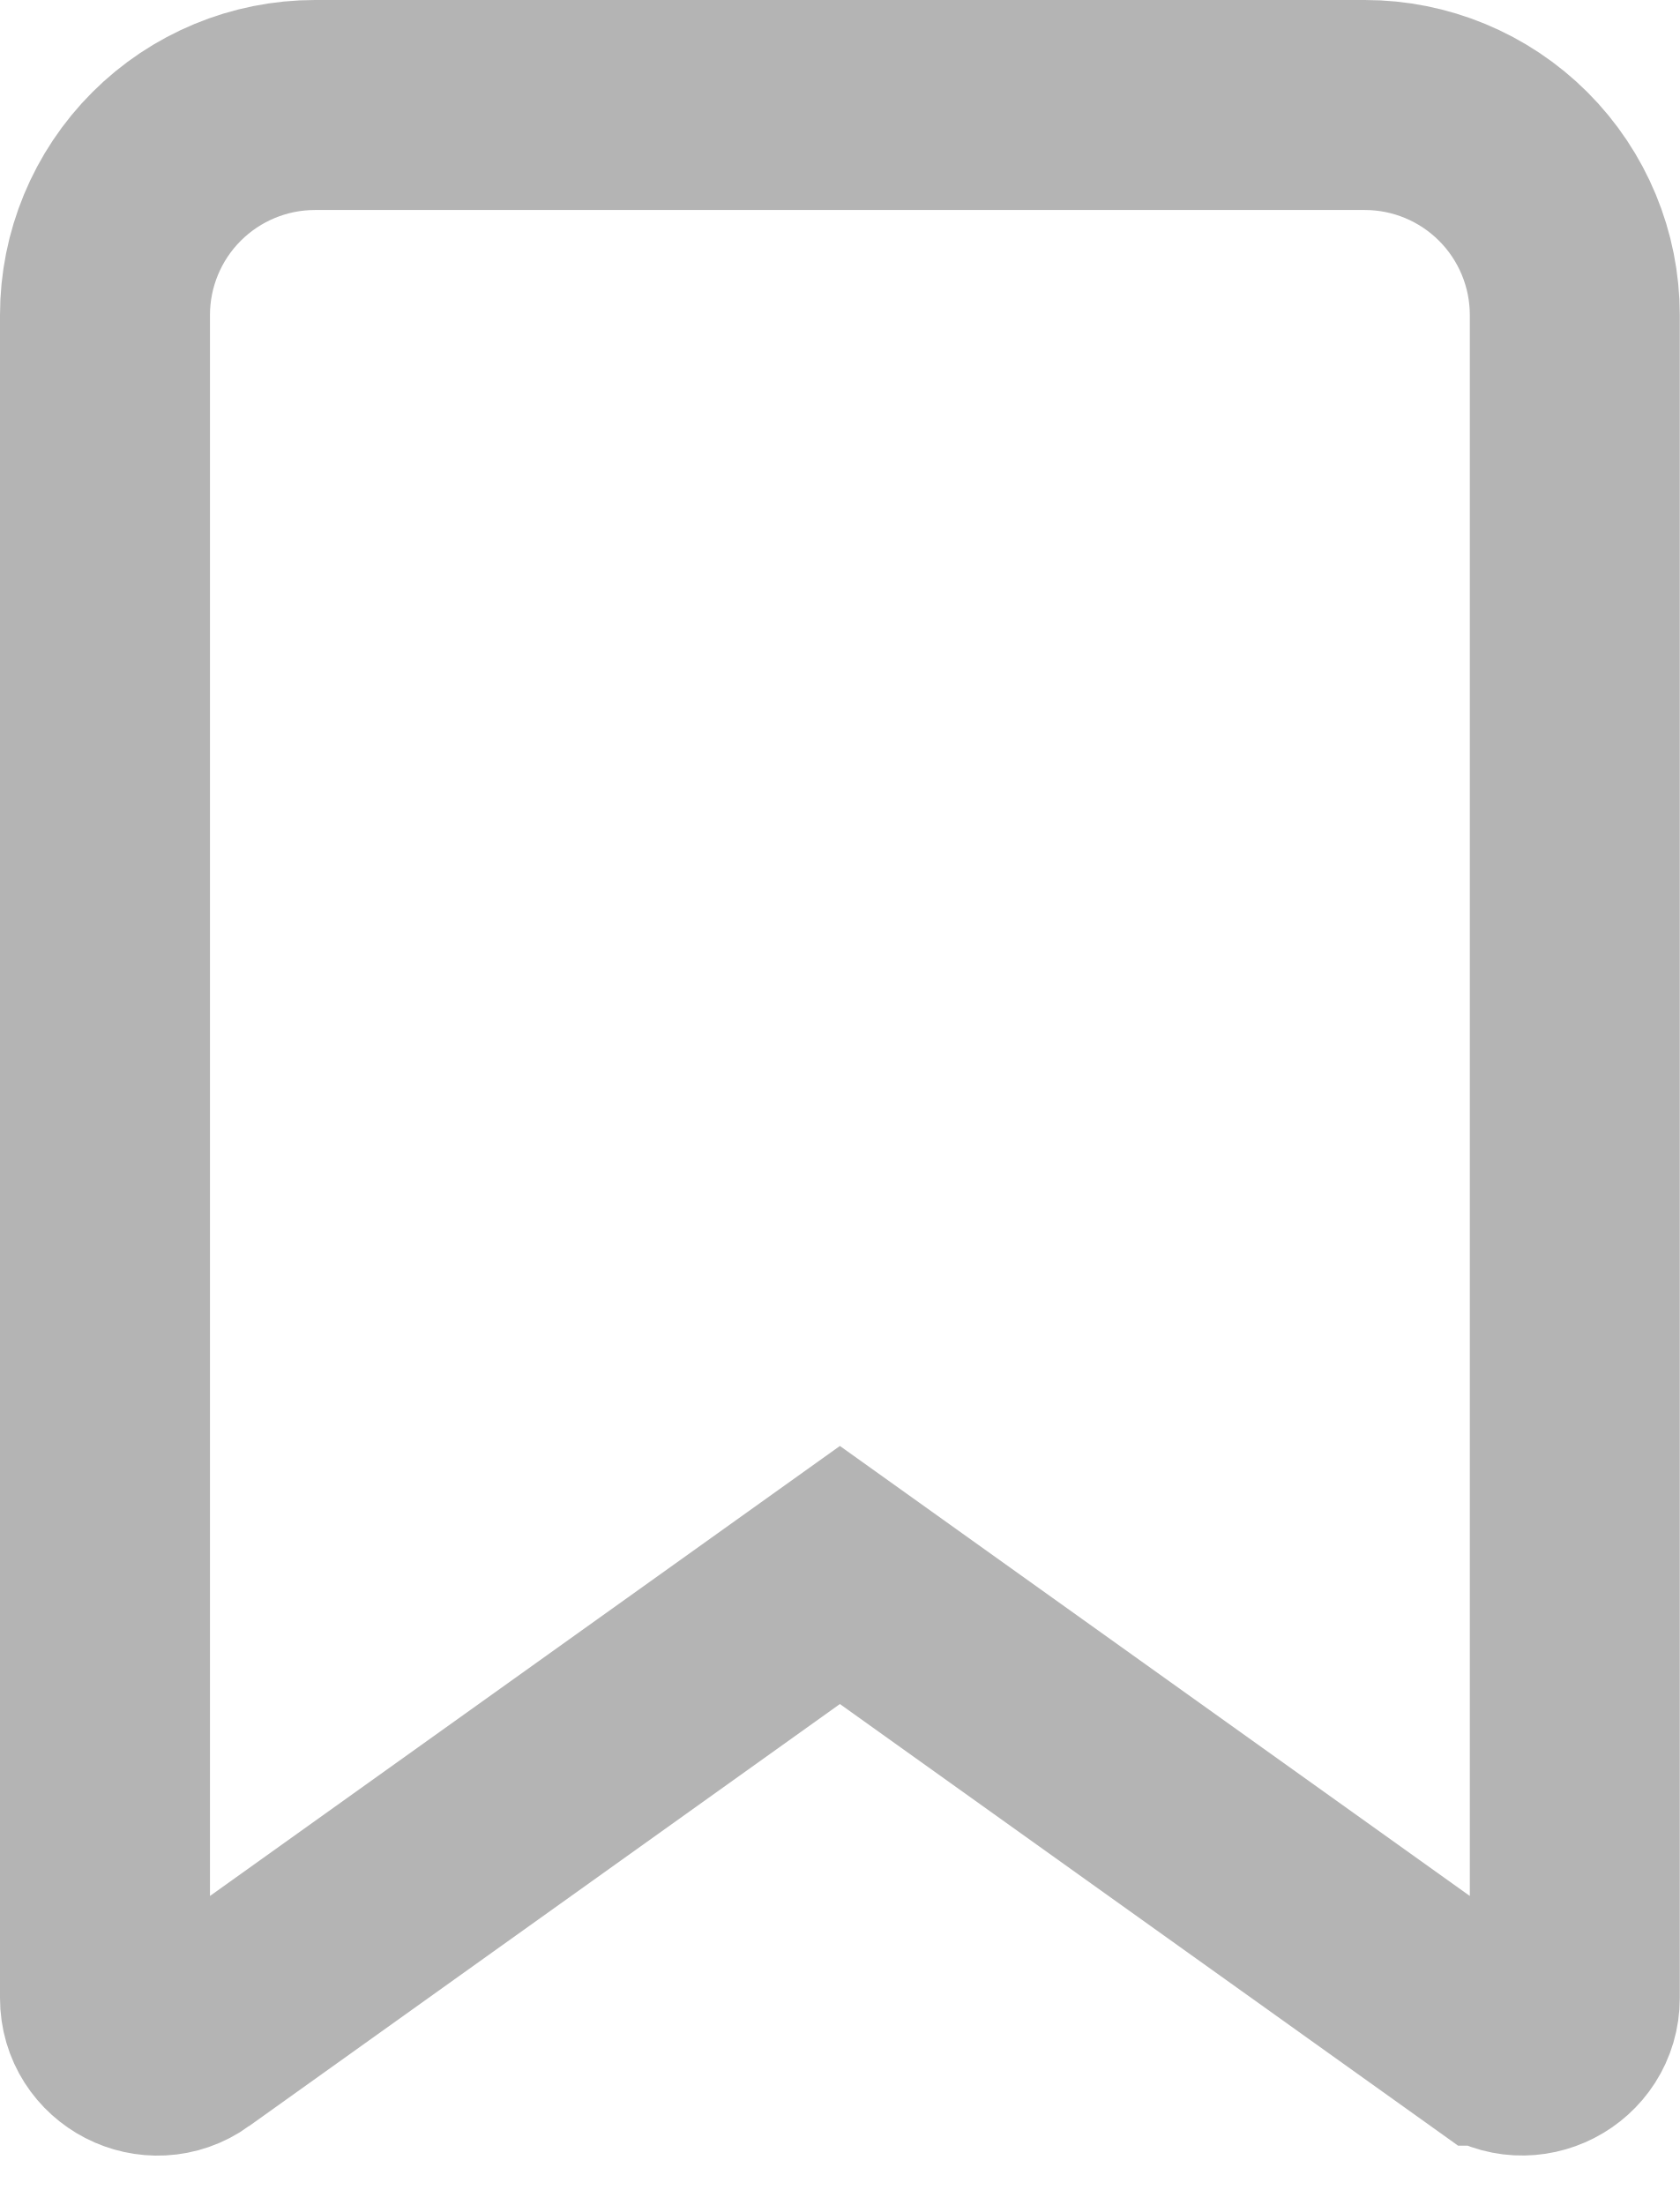
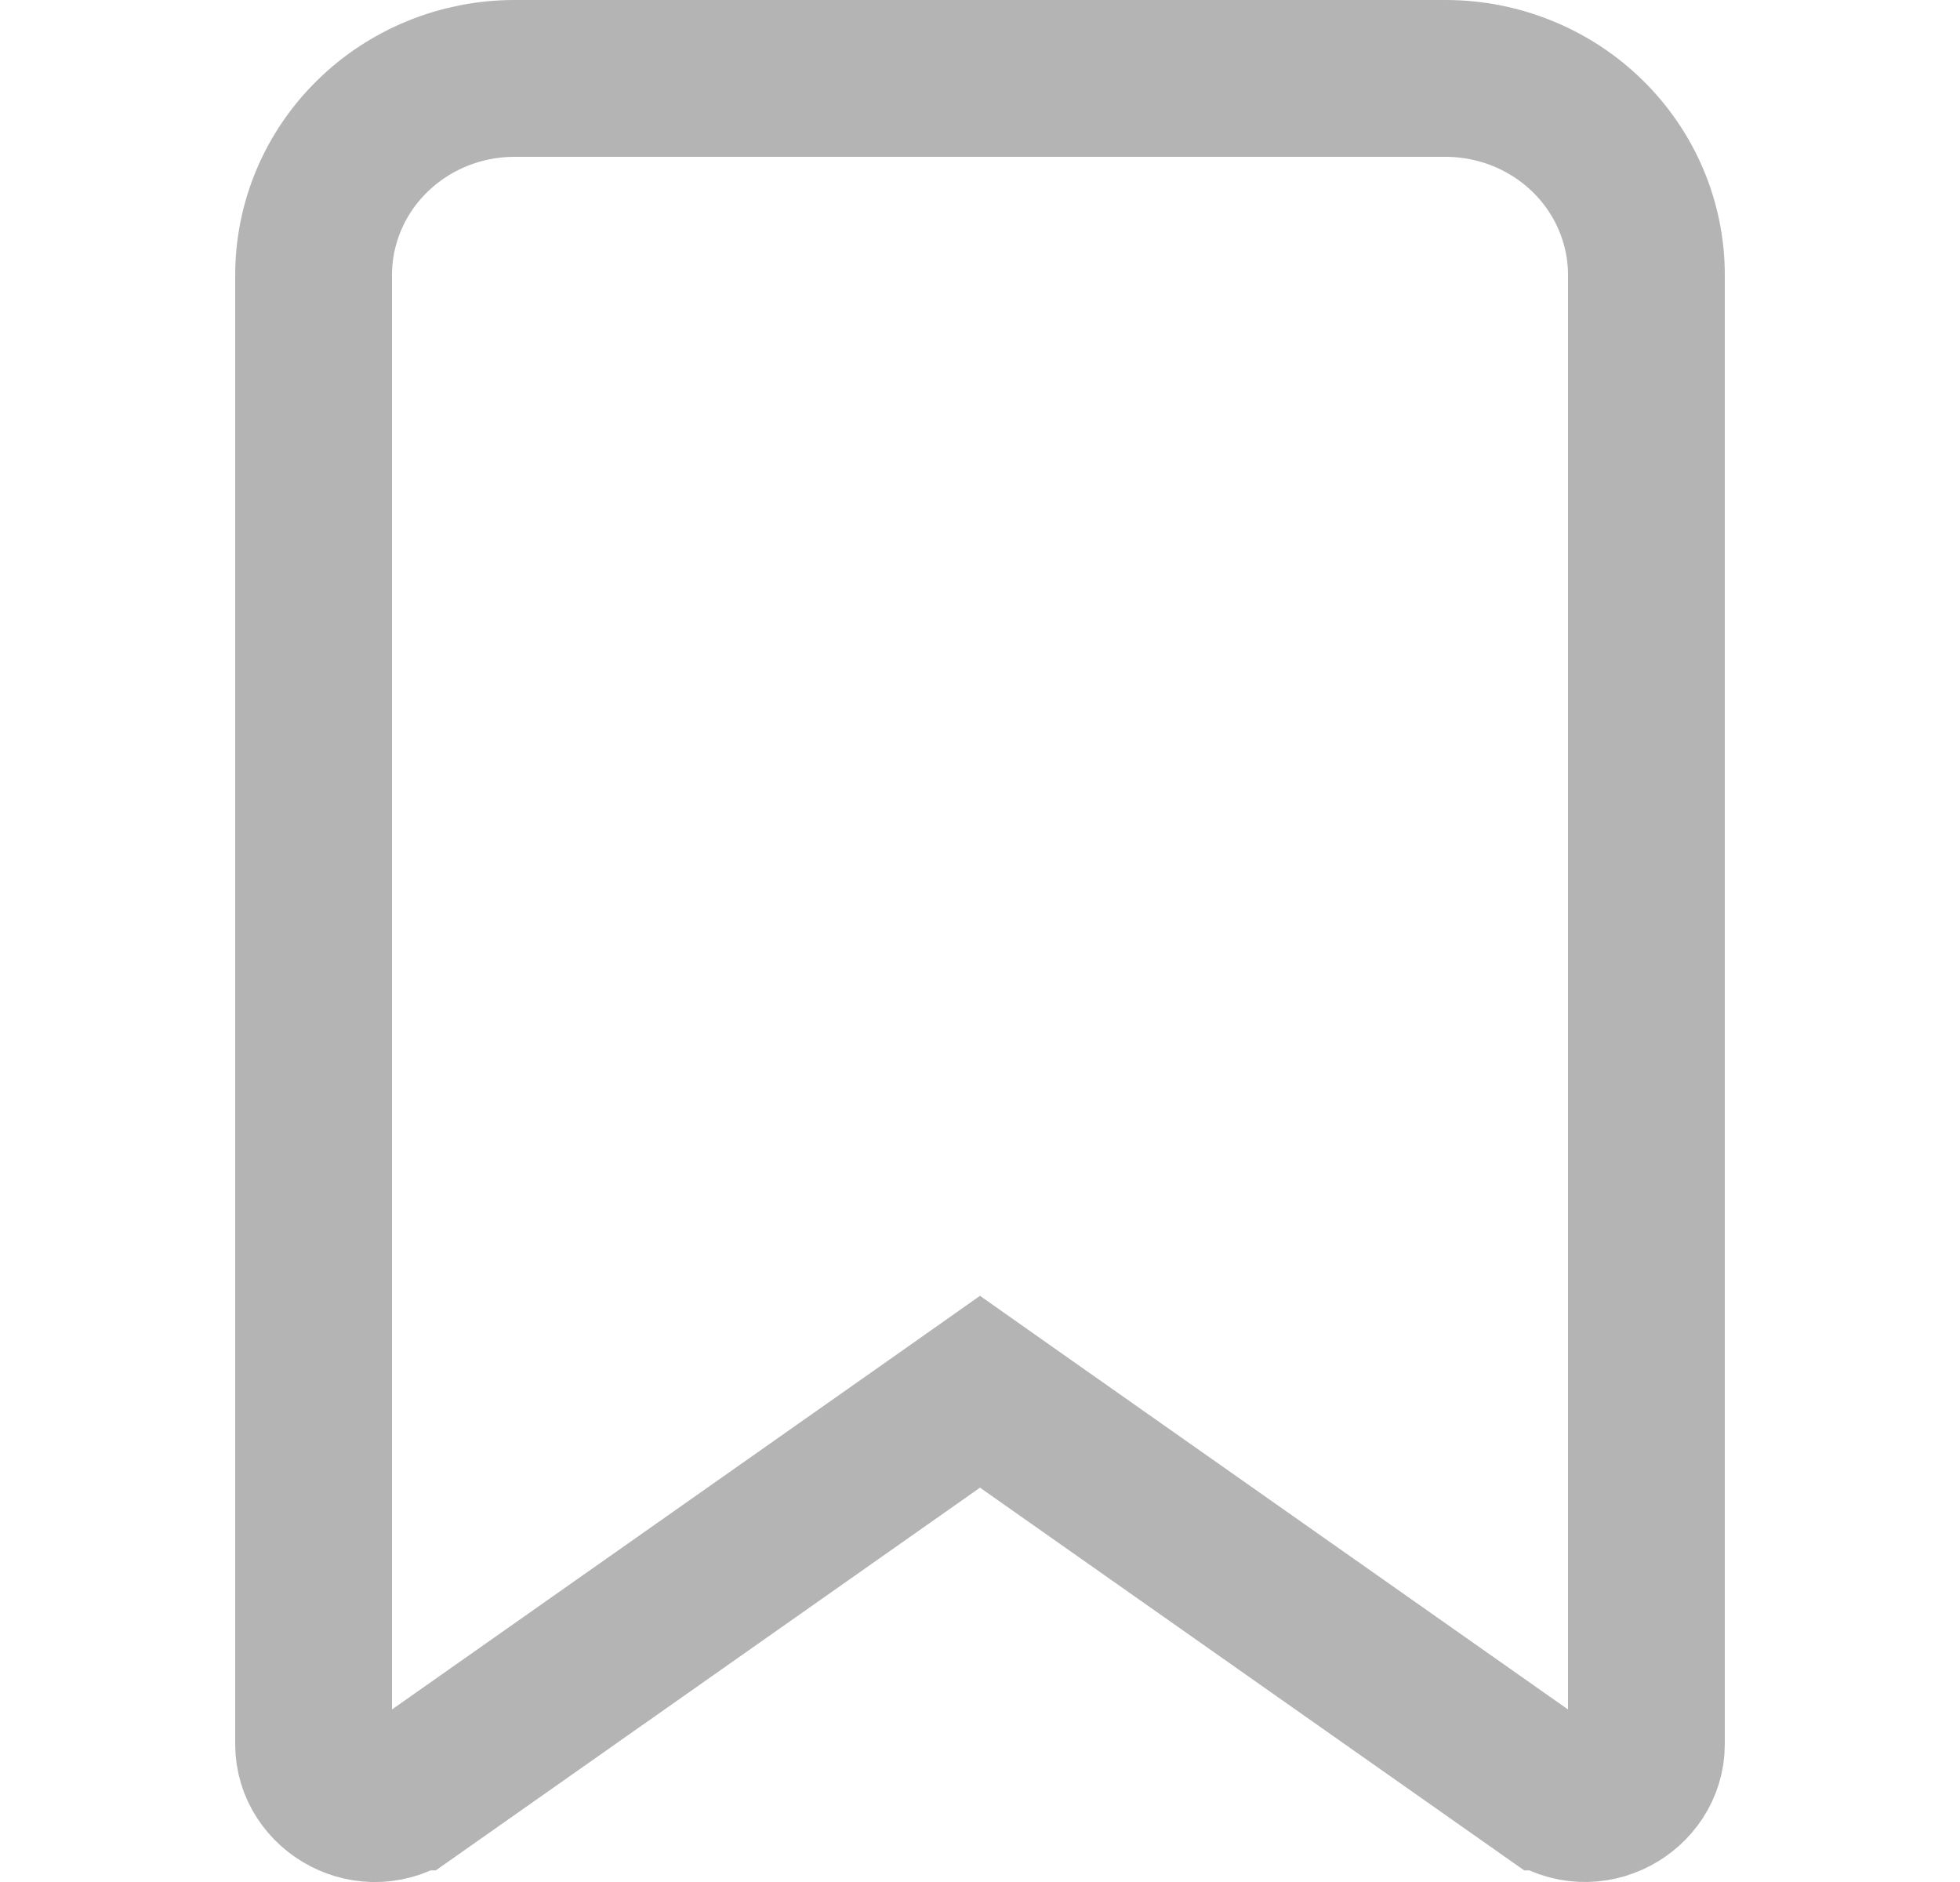
- <svg xmlns="http://www.w3.org/2000/svg" width="16" height="21" viewBox="0 0 16 21" fill="none">
-   <path d="M14.21 19.435L14.209 19.435L8.581 15.415L8 15L7.419 15.415L1.791 19.435L1.79 19.436C1.46 19.672 1 19.436 1 19.029V3C1 2.47 1.211 1.961 1.586 1.586C1.961 1.211 2.47 1 3 1H13C13.53 1 14.039 1.211 14.414 1.586C14.789 1.961 15 2.47 15 3V19.028C15 19.435 14.539 19.671 14.21 19.435Z" stroke="#B4B4B4" stroke-width="2" />
+ <svg xmlns="http://www.w3.org/2000/svg" width="25" height="24" viewBox="0 0 25 24" fill="none">
+   <path d="M19.759 22.852L19.758 22.852L13.075 18.153L12.5 17.748L11.925 18.153L5.242 22.852L5.241 22.852C4.701 23.232 4 22.831 4 22.244V3.507C4 2.847 4.266 2.211 4.745 1.74C5.224 1.268 5.878 1 6.562 1H18.438C19.122 1 19.776 1.268 20.255 1.74C20.734 2.211 21 2.847 21 3.507V22.242C21 22.83 20.298 23.231 19.759 22.852Z" stroke="#B4B4B4" stroke-width="2" />
</svg>
